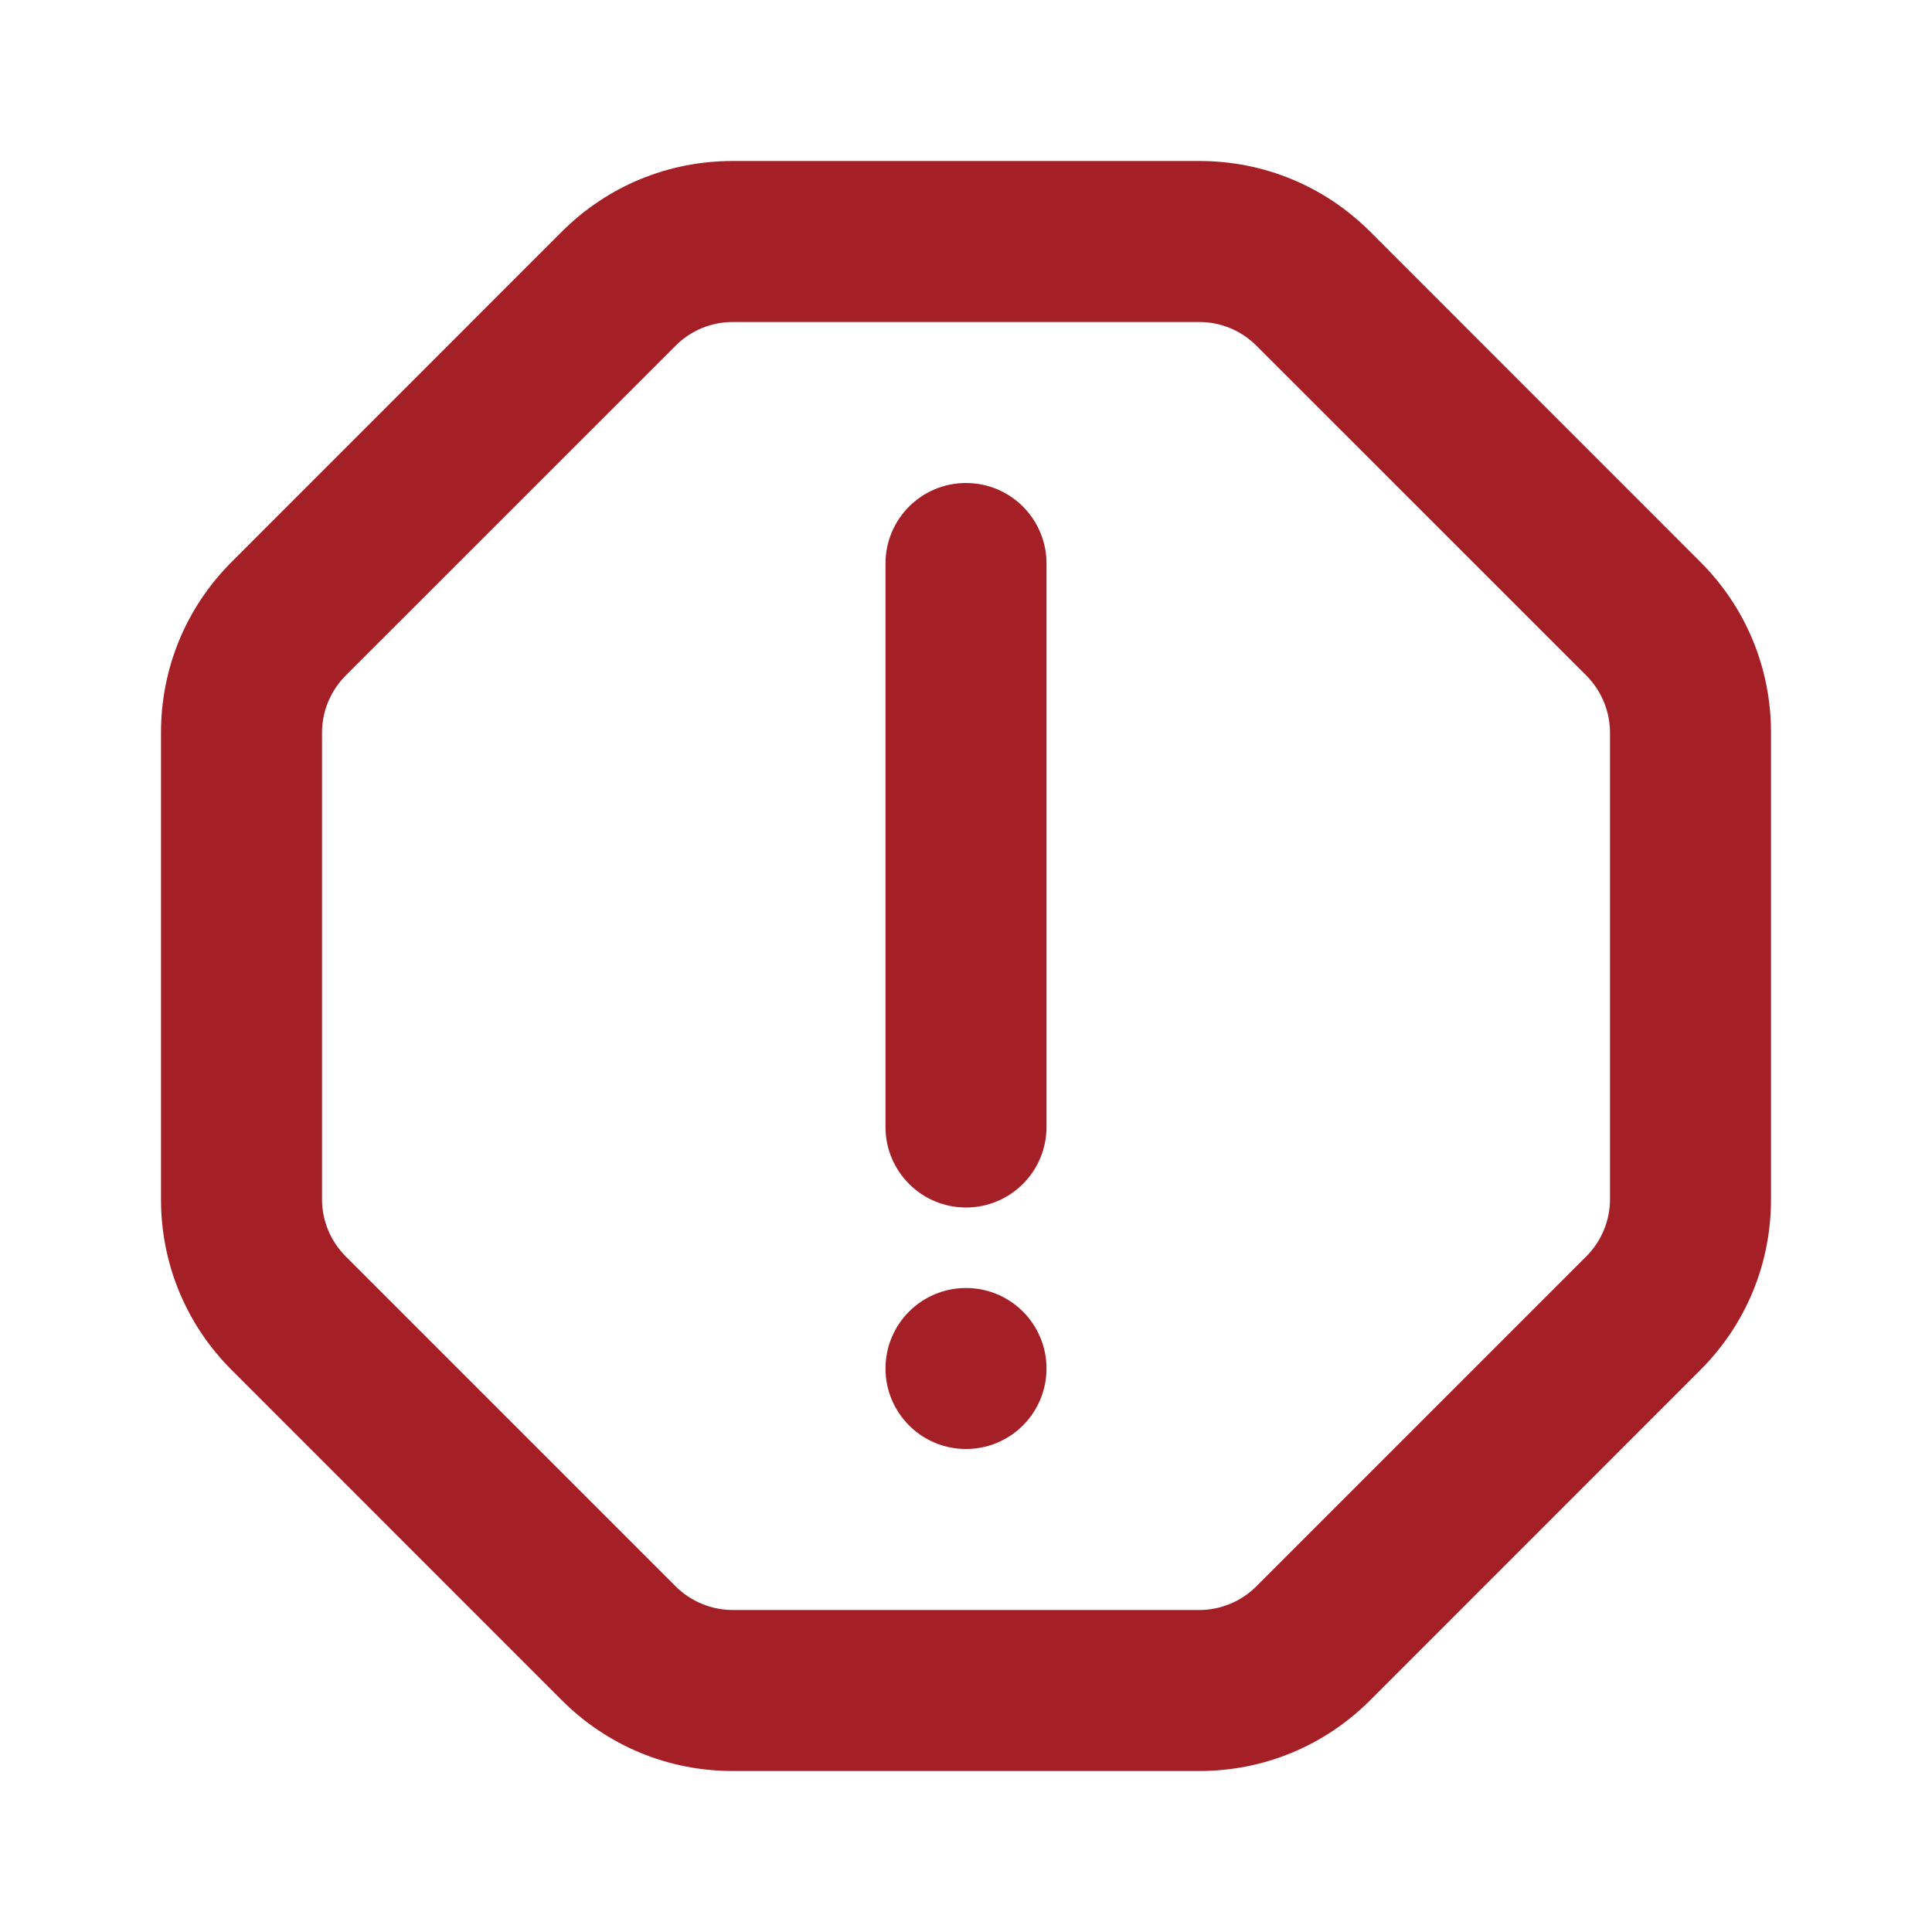
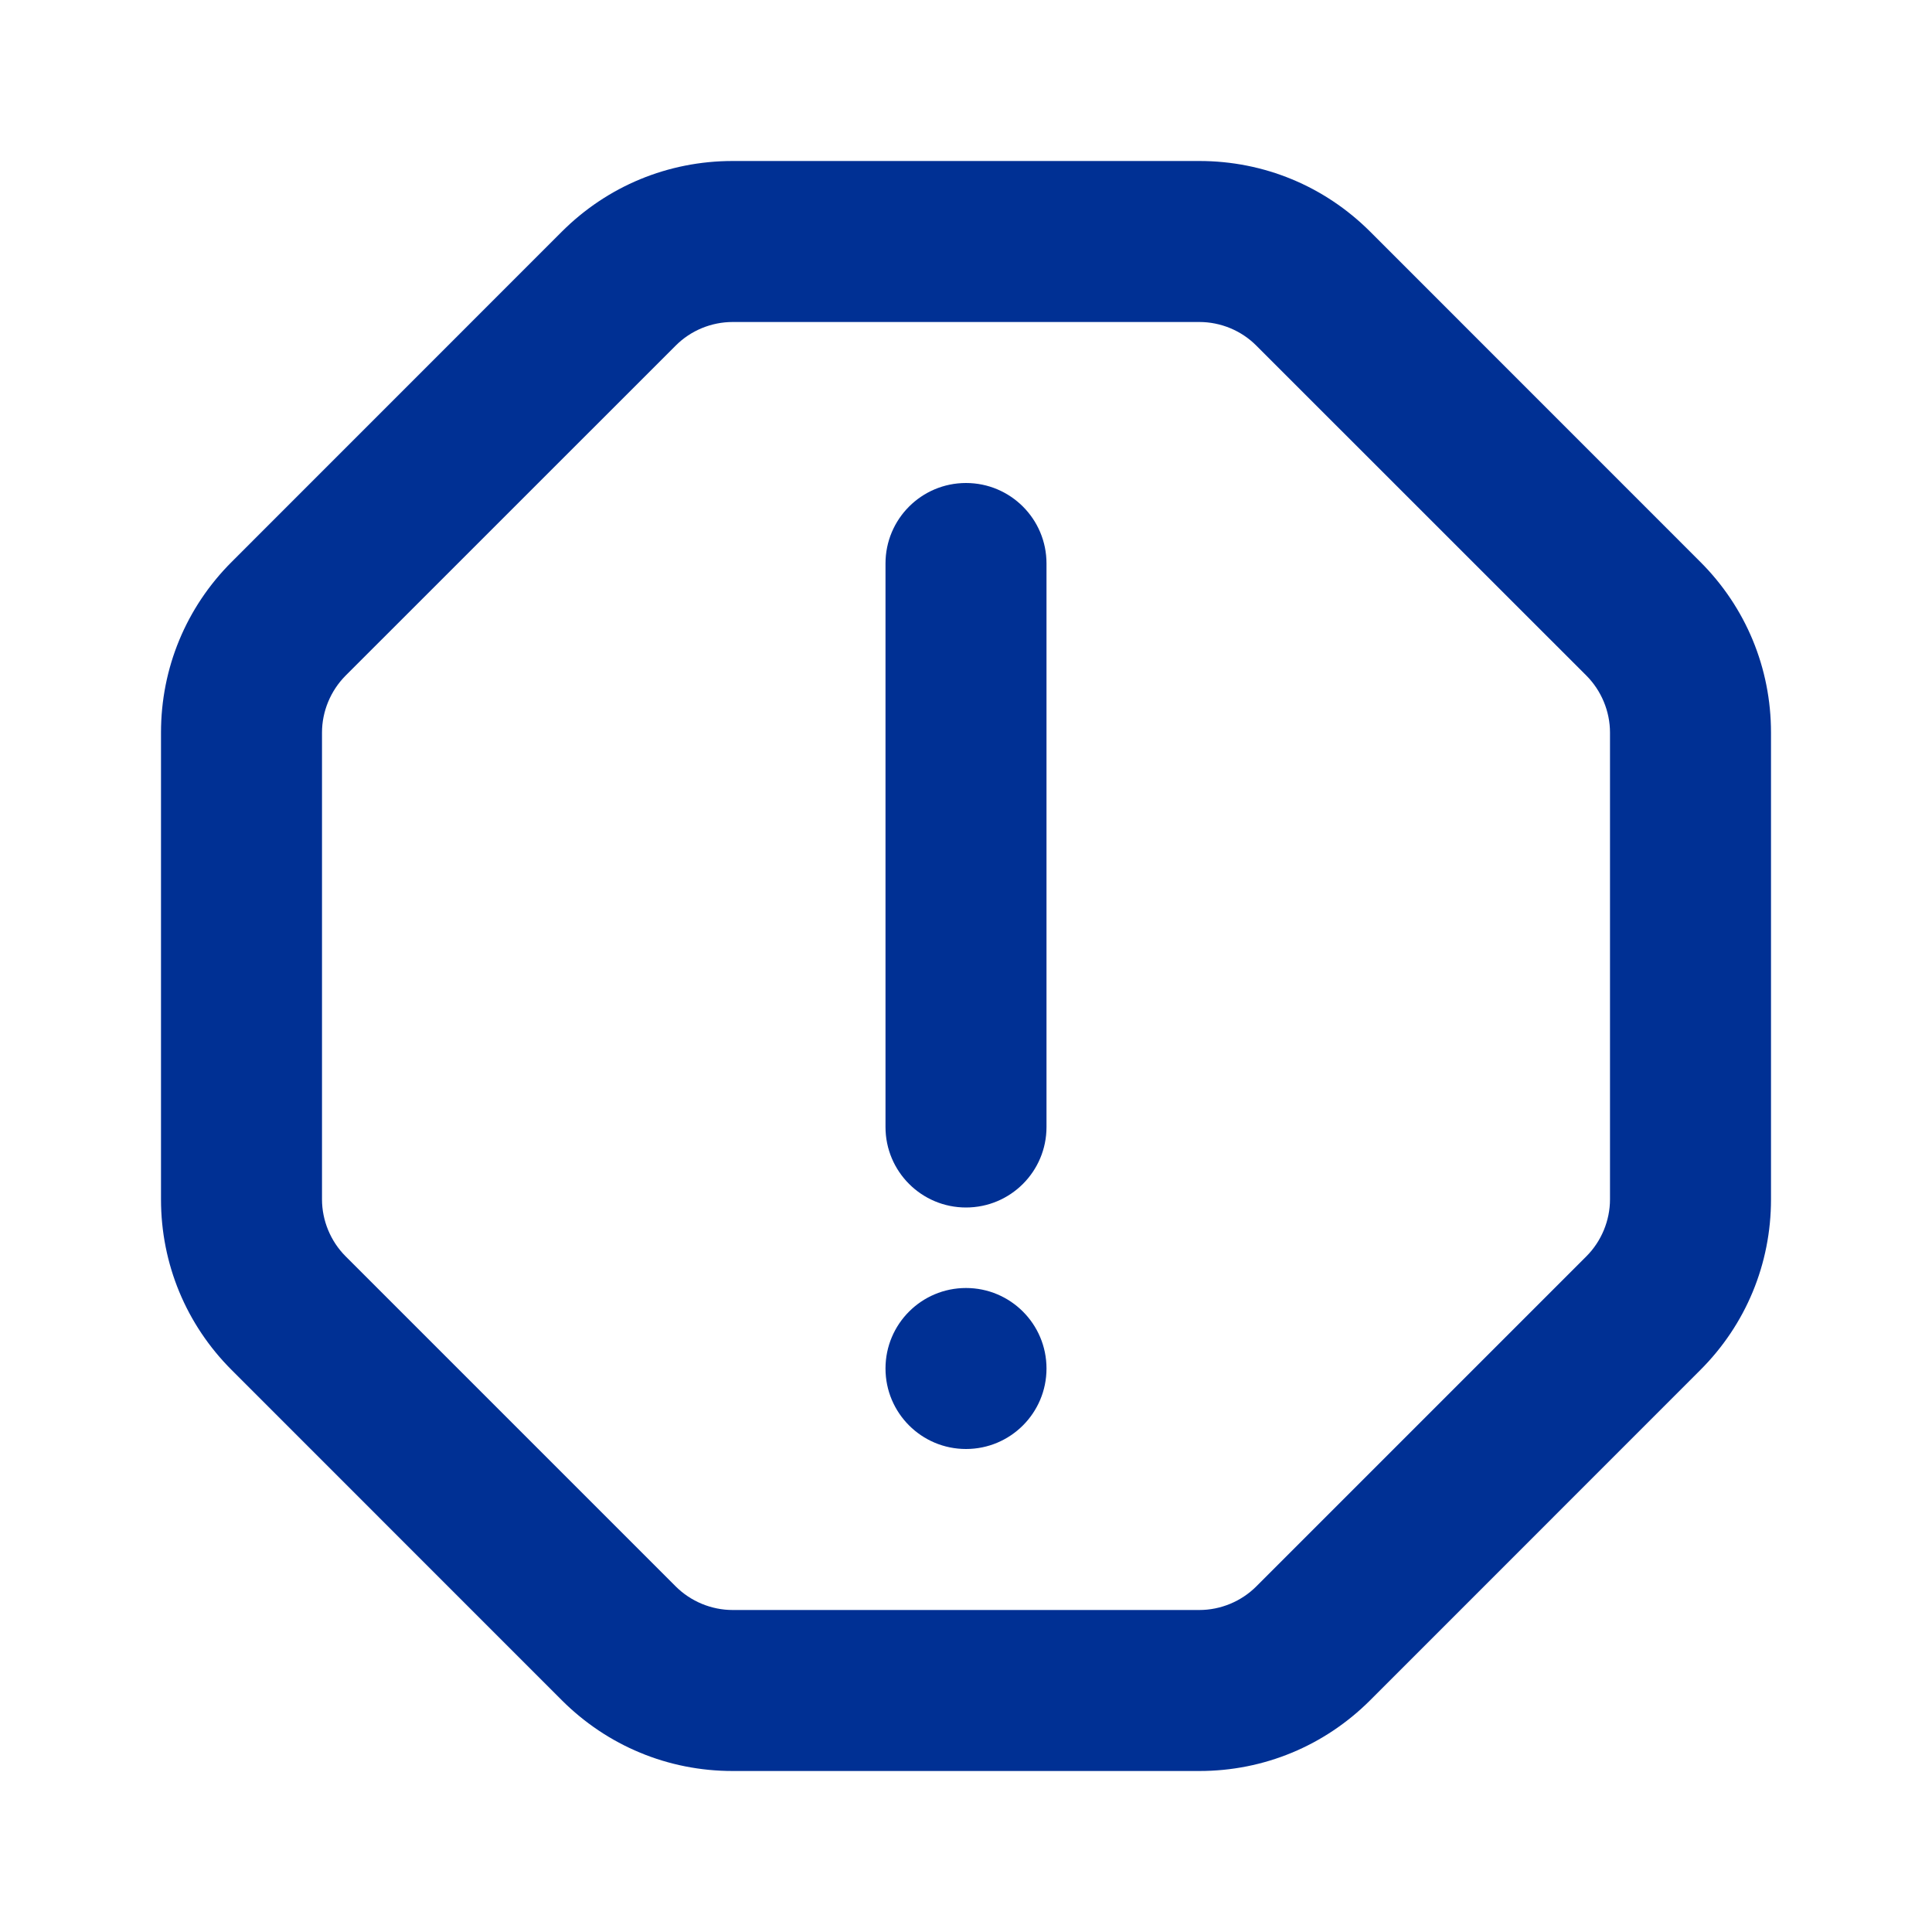
<svg xmlns="http://www.w3.org/2000/svg" width="24px" height="24px" viewBox="0 0 24 24" version="1.1">
  <g id="Icons/icn-issue-opened" stroke="none" stroke-width="1" fill="none" fill-rule="evenodd">
-     <path d="M21.121,6.979 C21.688,7.545 22,8.299 22,9.1 L22,14.899 C22,15.7 21.688,16.454 21.121,17.02 L17.021,21.121 C16.454,21.687 15.701,22 14.899,22 L9.101,22 C8.299,22 7.546,21.687 6.979,21.121 L2.879,17.02 C2.312,16.454 2,15.7 2,14.899 L2,9.1 C2,8.299 2.312,7.545 2.879,6.979 L6.979,2.878 C7.546,2.312 8.299,2 9.101,2 L14.899,2 C15.701,2 16.454,2.312 17.021,2.878 L21.121,6.979 Z M20,14.899 L20,9.1 C20,8.837 19.893,8.58 19.707,8.393 L15.606,4.293 C15.42,4.106 15.163,4 14.899,4 L9.101,4 C8.837,4 8.58,4.106 8.394,4.293 L4.293,8.393 C4.107,8.58 4,8.837 4,9.1 L4,14.899 C4,15.162 4.107,15.42 4.293,15.606 L8.394,19.707 C8.58,19.893 8.837,20 9.101,20 L14.899,20 C15.163,20 15.42,19.893 15.606,19.707 L19.707,15.606 C19.893,15.42 20,15.162 20,14.899 Z M12,6 C12.552,6 13,6.447 13,7 L13,14 C13,14.553 12.552,15 12,15 C11.448,15 11,14.553 11,14 L11,7 C11,6.447 11.448,6 12,6 Z M12,16 C12.552,16 13,16.447 13,17 C13,17.553 12.552,18 12,18 C11.448,18 11,17.553 11,17 C11,16.447 11.448,16 12,16 Z" id="Fill-5" fill="#A51F26" />
+     <path d="M21.121,6.979 C21.688,7.545 22,8.299 22,9.1 L22,14.899 C22,15.7 21.688,16.454 21.121,17.02 L17.021,21.121 C16.454,21.687 15.701,22 14.899,22 L9.101,22 C8.299,22 7.546,21.687 6.979,21.121 L2.879,17.02 C2.312,16.454 2,15.7 2,14.899 L2,9.1 C2,8.299 2.312,7.545 2.879,6.979 L6.979,2.878 C7.546,2.312 8.299,2 9.101,2 L14.899,2 C15.701,2 16.454,2.312 17.021,2.878 L21.121,6.979 Z M20,14.899 L20,9.1 C20,8.837 19.893,8.58 19.707,8.393 L15.606,4.293 C15.42,4.106 15.163,4 14.899,4 L9.101,4 C8.837,4 8.58,4.106 8.394,4.293 L4.293,8.393 C4.107,8.58 4,8.837 4,9.1 L4,14.899 C4,15.162 4.107,15.42 4.293,15.606 L8.394,19.707 C8.58,19.893 8.837,20 9.101,20 L14.899,20 C15.163,20 15.42,19.893 15.606,19.707 L19.707,15.606 C19.893,15.42 20,15.162 20,14.899 Z M12,6 C12.552,6 13,6.447 13,7 L13,14 C13,14.553 12.552,15 12,15 C11.448,15 11,14.553 11,14 L11,7 C11,6.447 11.448,6 12,6 Z M12,16 C12.552,16 13,16.447 13,17 C13,17.553 12.552,18 12,18 C11.448,18 11,17.553 11,17 C11,16.447 11.448,16 12,16 Z" id="Fill-5" fill="#003094" />
  </g>
</svg>
